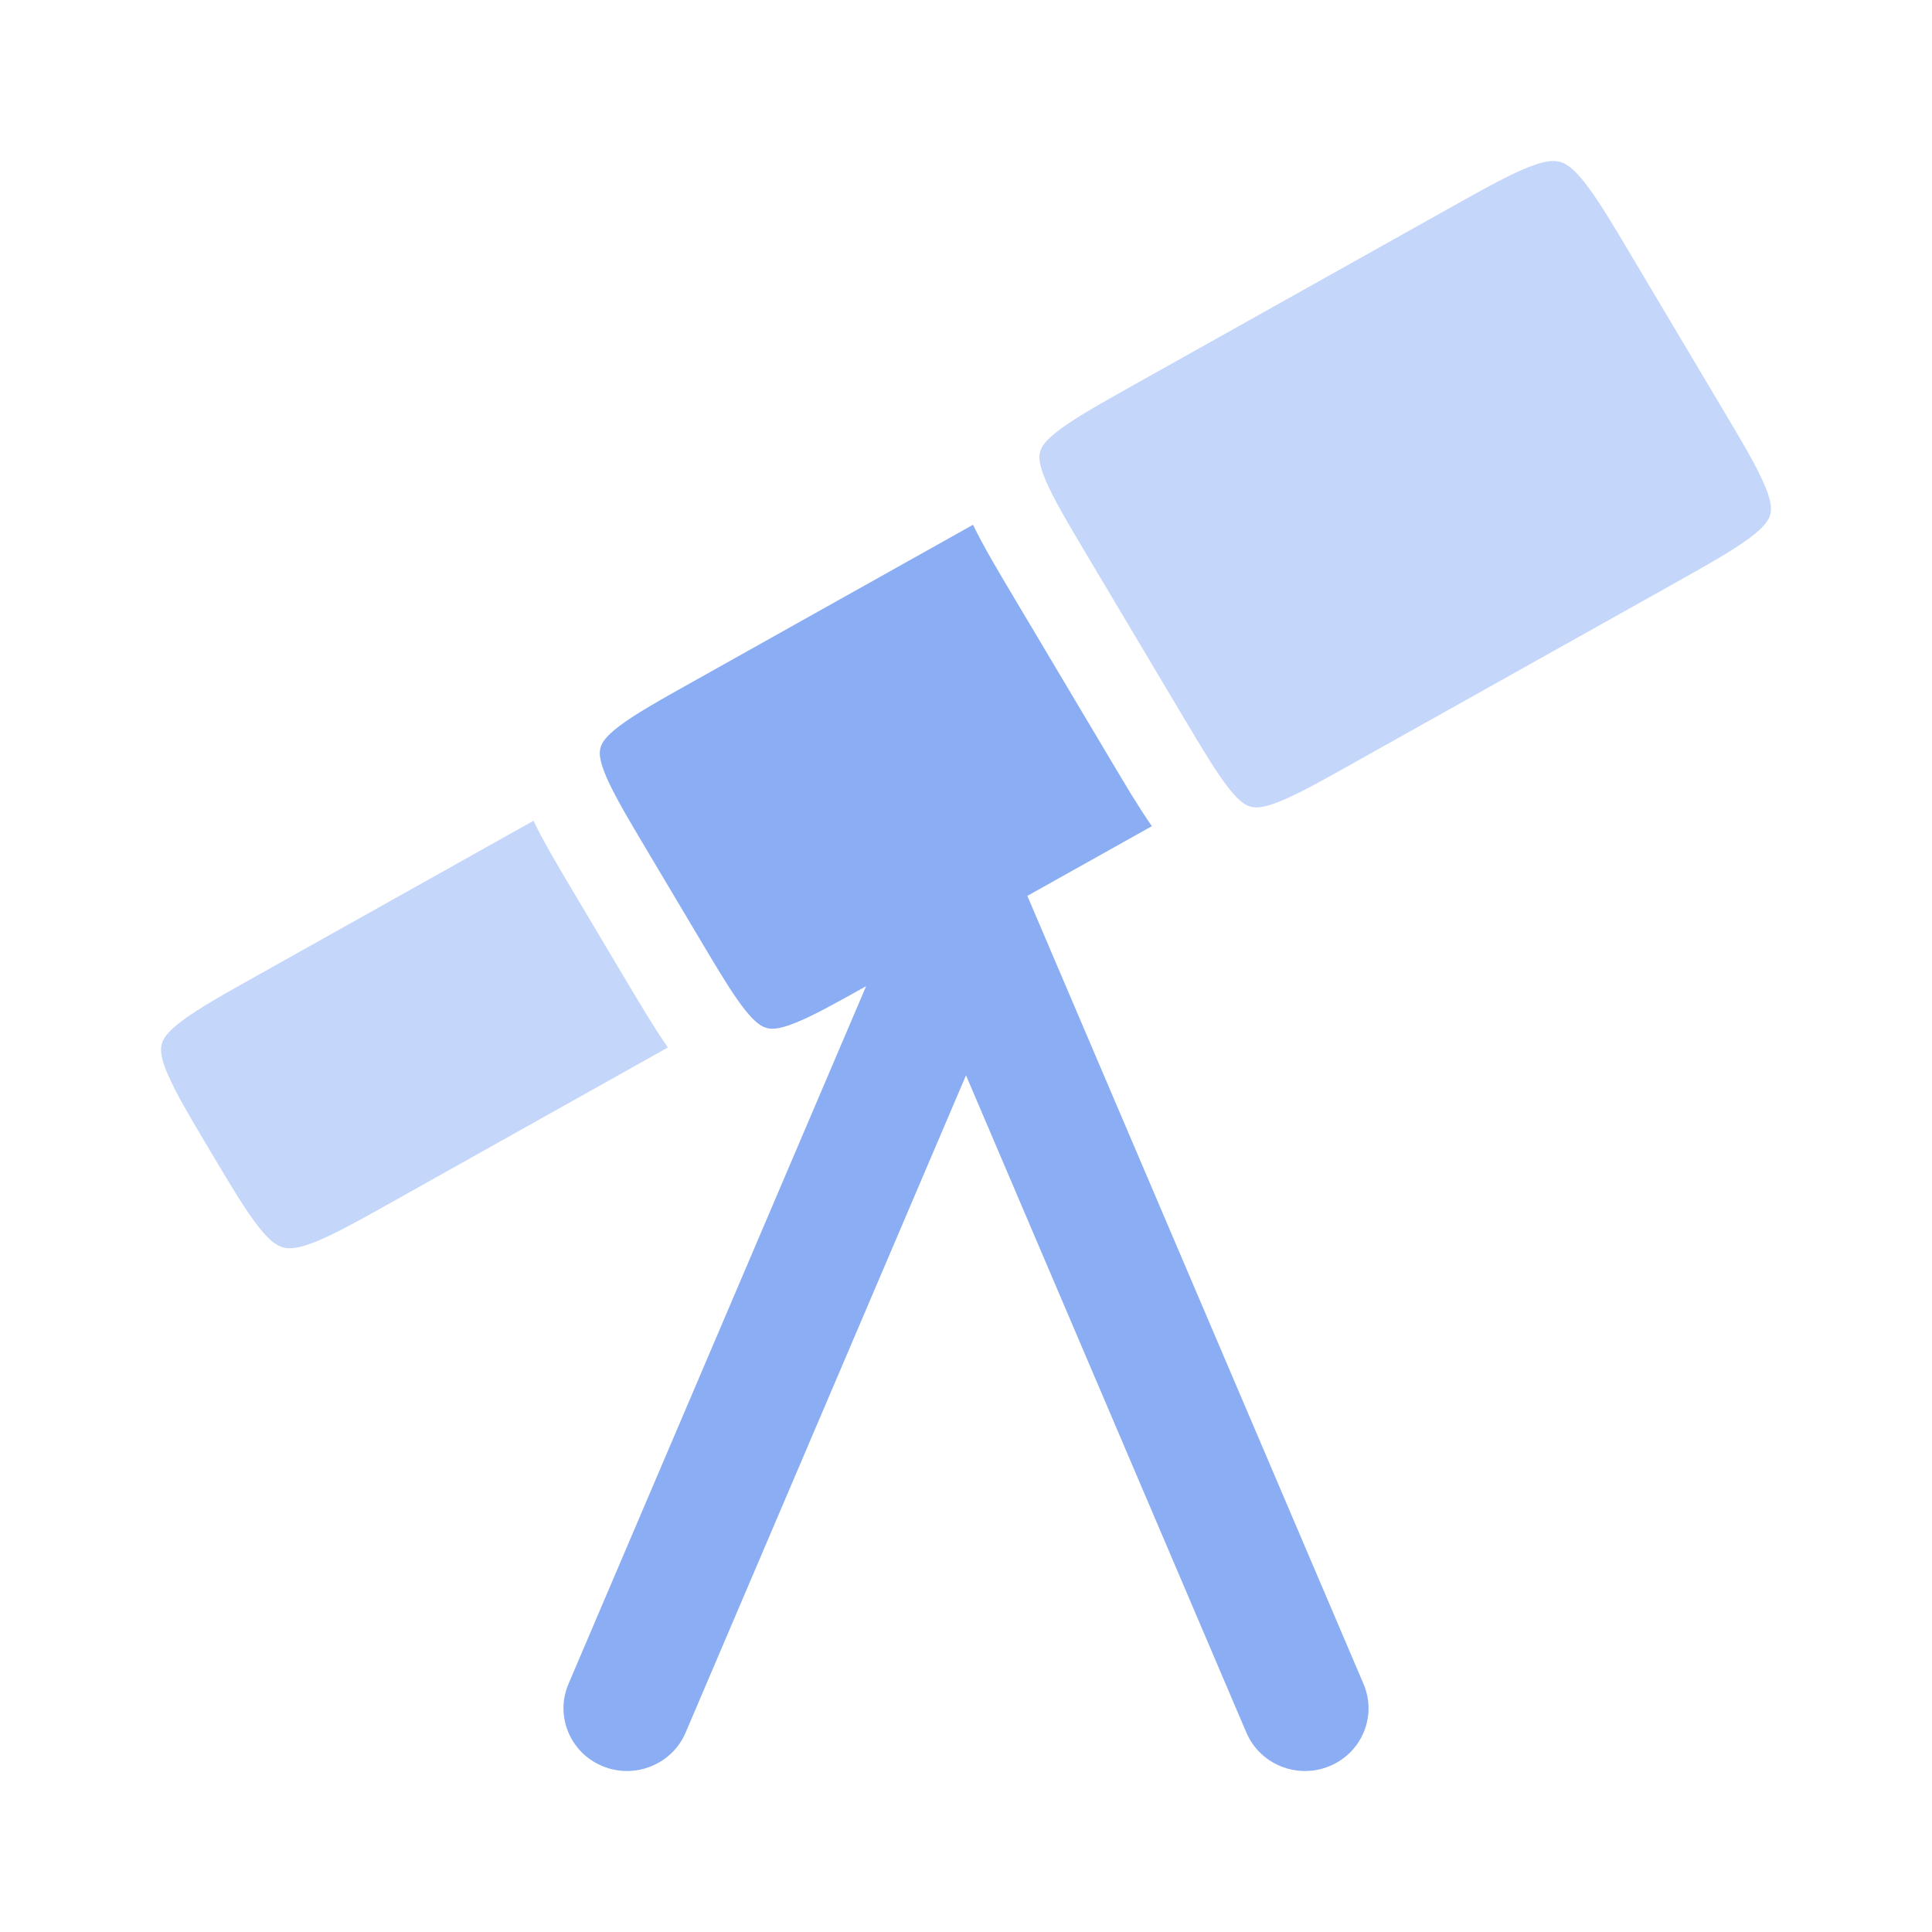
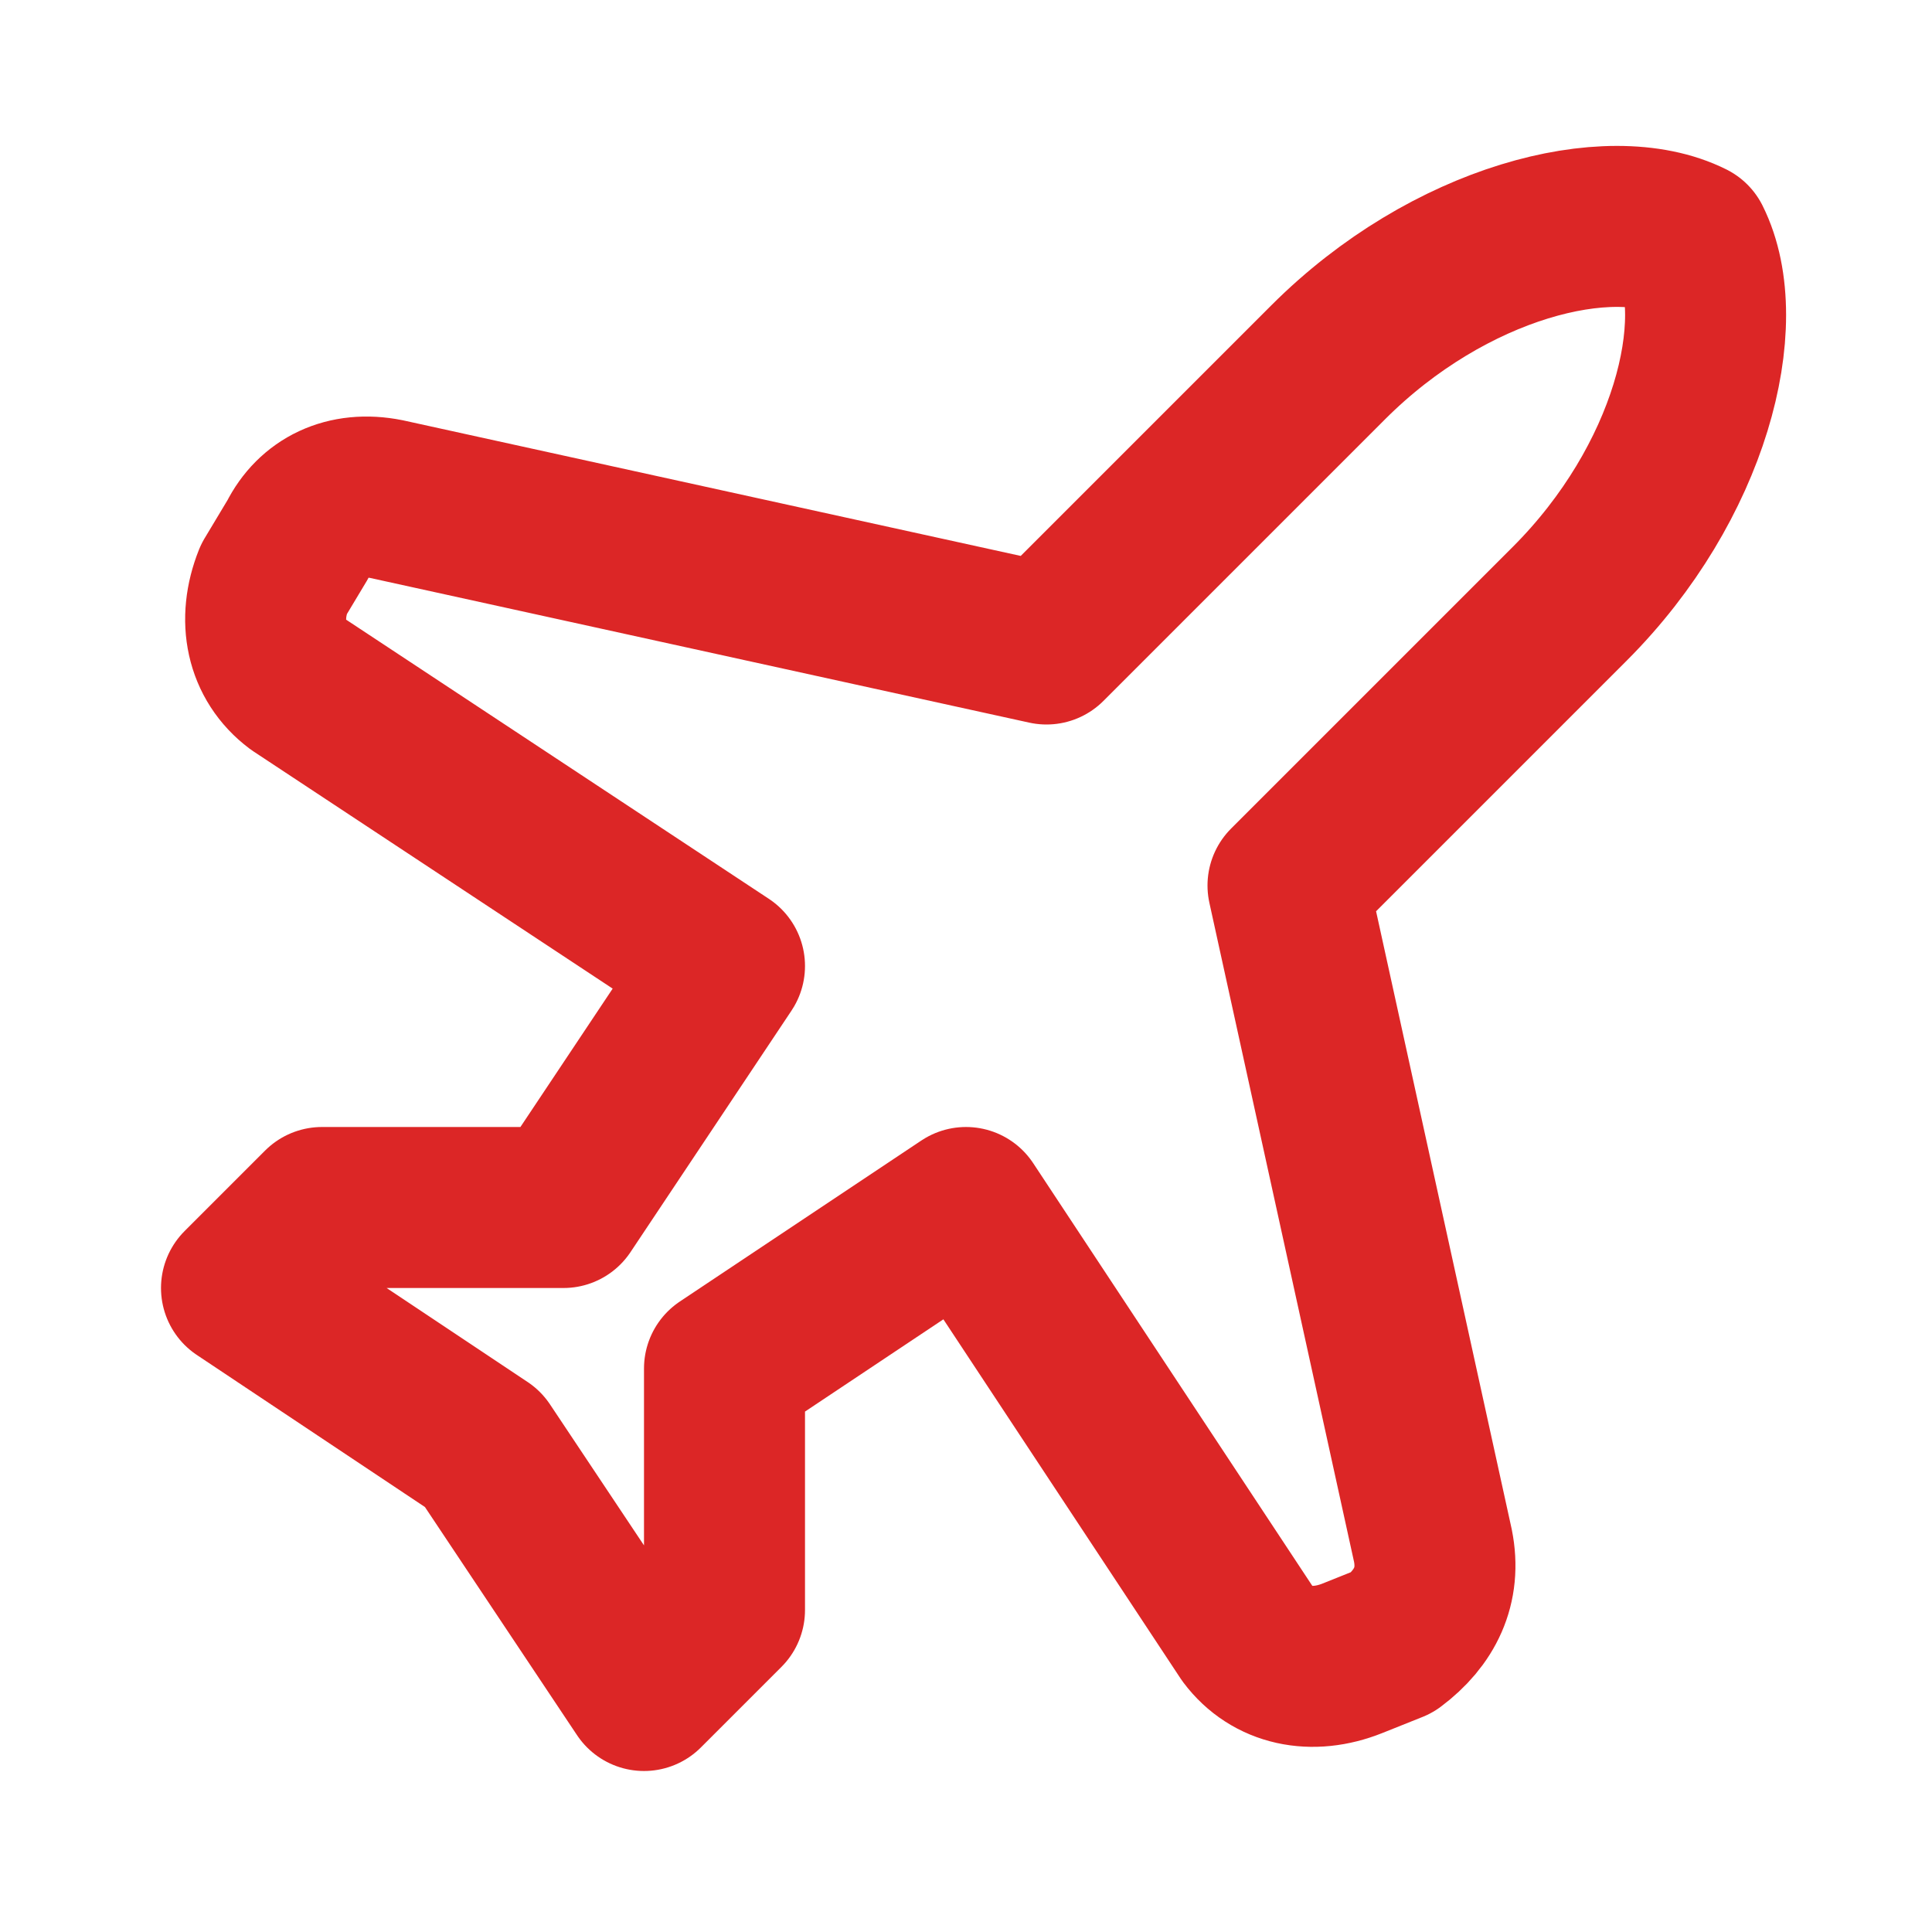
- <svg xmlns="http://www.w3.org/2000/svg" width="800px" height="800px" viewBox="0 0 24.00 24.00" fill="none" stroke="#000000" stroke-width="0">
-   <g id="SVGRepo_bgCarrier" stroke-width="0" />
-   <g id="SVGRepo_tracerCarrier" stroke-linecap="round" stroke-linejoin="round" />
-   <g id="SVGRepo_iconCarrier">
-     <g opacity="0.5">
-       <path d="M17.976 2.602C18.439 2.343 18.742 2.174 18.983 2.078C19.209 1.988 19.308 1.993 19.376 2.01C19.442 2.028 19.529 2.071 19.677 2.257C19.836 2.456 20.011 2.748 20.278 3.197L21.382 5.053C21.65 5.503 21.823 5.795 21.921 6.027C22.013 6.245 22.006 6.335 21.99 6.393C21.974 6.452 21.933 6.535 21.738 6.68C21.533 6.834 21.232 7.004 20.768 7.264L16.836 9.466C16.398 9.712 16.114 9.87 15.889 9.959C15.678 10.043 15.592 10.036 15.538 10.021C15.484 10.007 15.406 9.971 15.266 9.794C15.117 9.606 14.951 9.329 14.695 8.9L13.516 6.919C13.254 6.478 13.085 6.192 12.989 5.966C12.899 5.753 12.906 5.666 12.921 5.612C12.935 5.558 12.973 5.479 13.159 5.34C13.357 5.191 13.648 5.027 14.098 4.774L17.976 2.602Z" fill="#8aadf4" />
-       <path d="M6.627 10.196L3.232 12.098C2.768 12.357 2.467 12.527 2.261 12.681C2.067 12.827 2.026 12.909 2.01 12.968C1.994 13.026 1.987 13.116 2.079 13.334C2.177 13.566 2.35 13.859 2.618 14.309C2.886 14.759 3.06 15.05 3.219 15.249C3.367 15.436 3.454 15.479 3.52 15.496C3.588 15.514 3.687 15.518 3.914 15.428C4.154 15.332 4.457 15.164 4.92 14.904L8.297 13.012C8.139 12.788 7.976 12.513 7.792 12.205L7.13 11.092C6.93 10.756 6.754 10.459 6.627 10.196Z" fill="#8aadf4" />
-     </g>
-     <path d="M8.638 8.451L12.087 6.519C12.214 6.782 12.391 7.079 12.591 7.415L13.805 9.455C13.988 9.763 14.152 10.038 14.309 10.263L12.762 11.129L16.938 20.918C17.108 21.315 16.919 21.772 16.517 21.939C16.115 22.106 15.652 21.919 15.483 21.523L12 13.358L8.517 21.523C8.348 21.919 7.885 22.106 7.483 21.939C7.081 21.772 6.893 21.315 7.062 20.918L10.759 12.251C10.357 12.476 10.09 12.623 9.876 12.708C9.666 12.792 9.58 12.785 9.526 12.77C9.471 12.756 9.393 12.72 9.253 12.543C9.104 12.355 8.938 12.078 8.683 11.649L8.056 10.595C7.793 10.154 7.625 9.869 7.528 9.642C7.438 9.429 7.445 9.343 7.46 9.289C7.475 9.234 7.512 9.156 7.698 9.016C7.896 8.867 8.187 8.703 8.638 8.451Z" fill="#8aadf4" />
-   </g>
+ <svg xmlns="http://www.w3.org/2000/svg" width="24" height="24" viewBox="0 0 24 24" fill="none">
+   <path d="M17.8 19.2 16 11l3.5-3.5C21 6 21.5 4 21 3c-1-.5-3 0-4.5 1.5L13 8 4.8 6.2c-.5-.1-.9.1-1.1.5l-.3.5c-.2.5-.1 1 .3 1.3L9 12l-2 3H4l-1 1 3 2 2 3 1-1v-3l3-2 3.5 5.3c.3.4.8.5 1.3.3l.5-.2c.4-.3.6-.7.5-1.2z" fill="none" stroke="#DC2626" stroke-width="2" stroke-linecap="round" stroke-linejoin="round" />
</svg>
